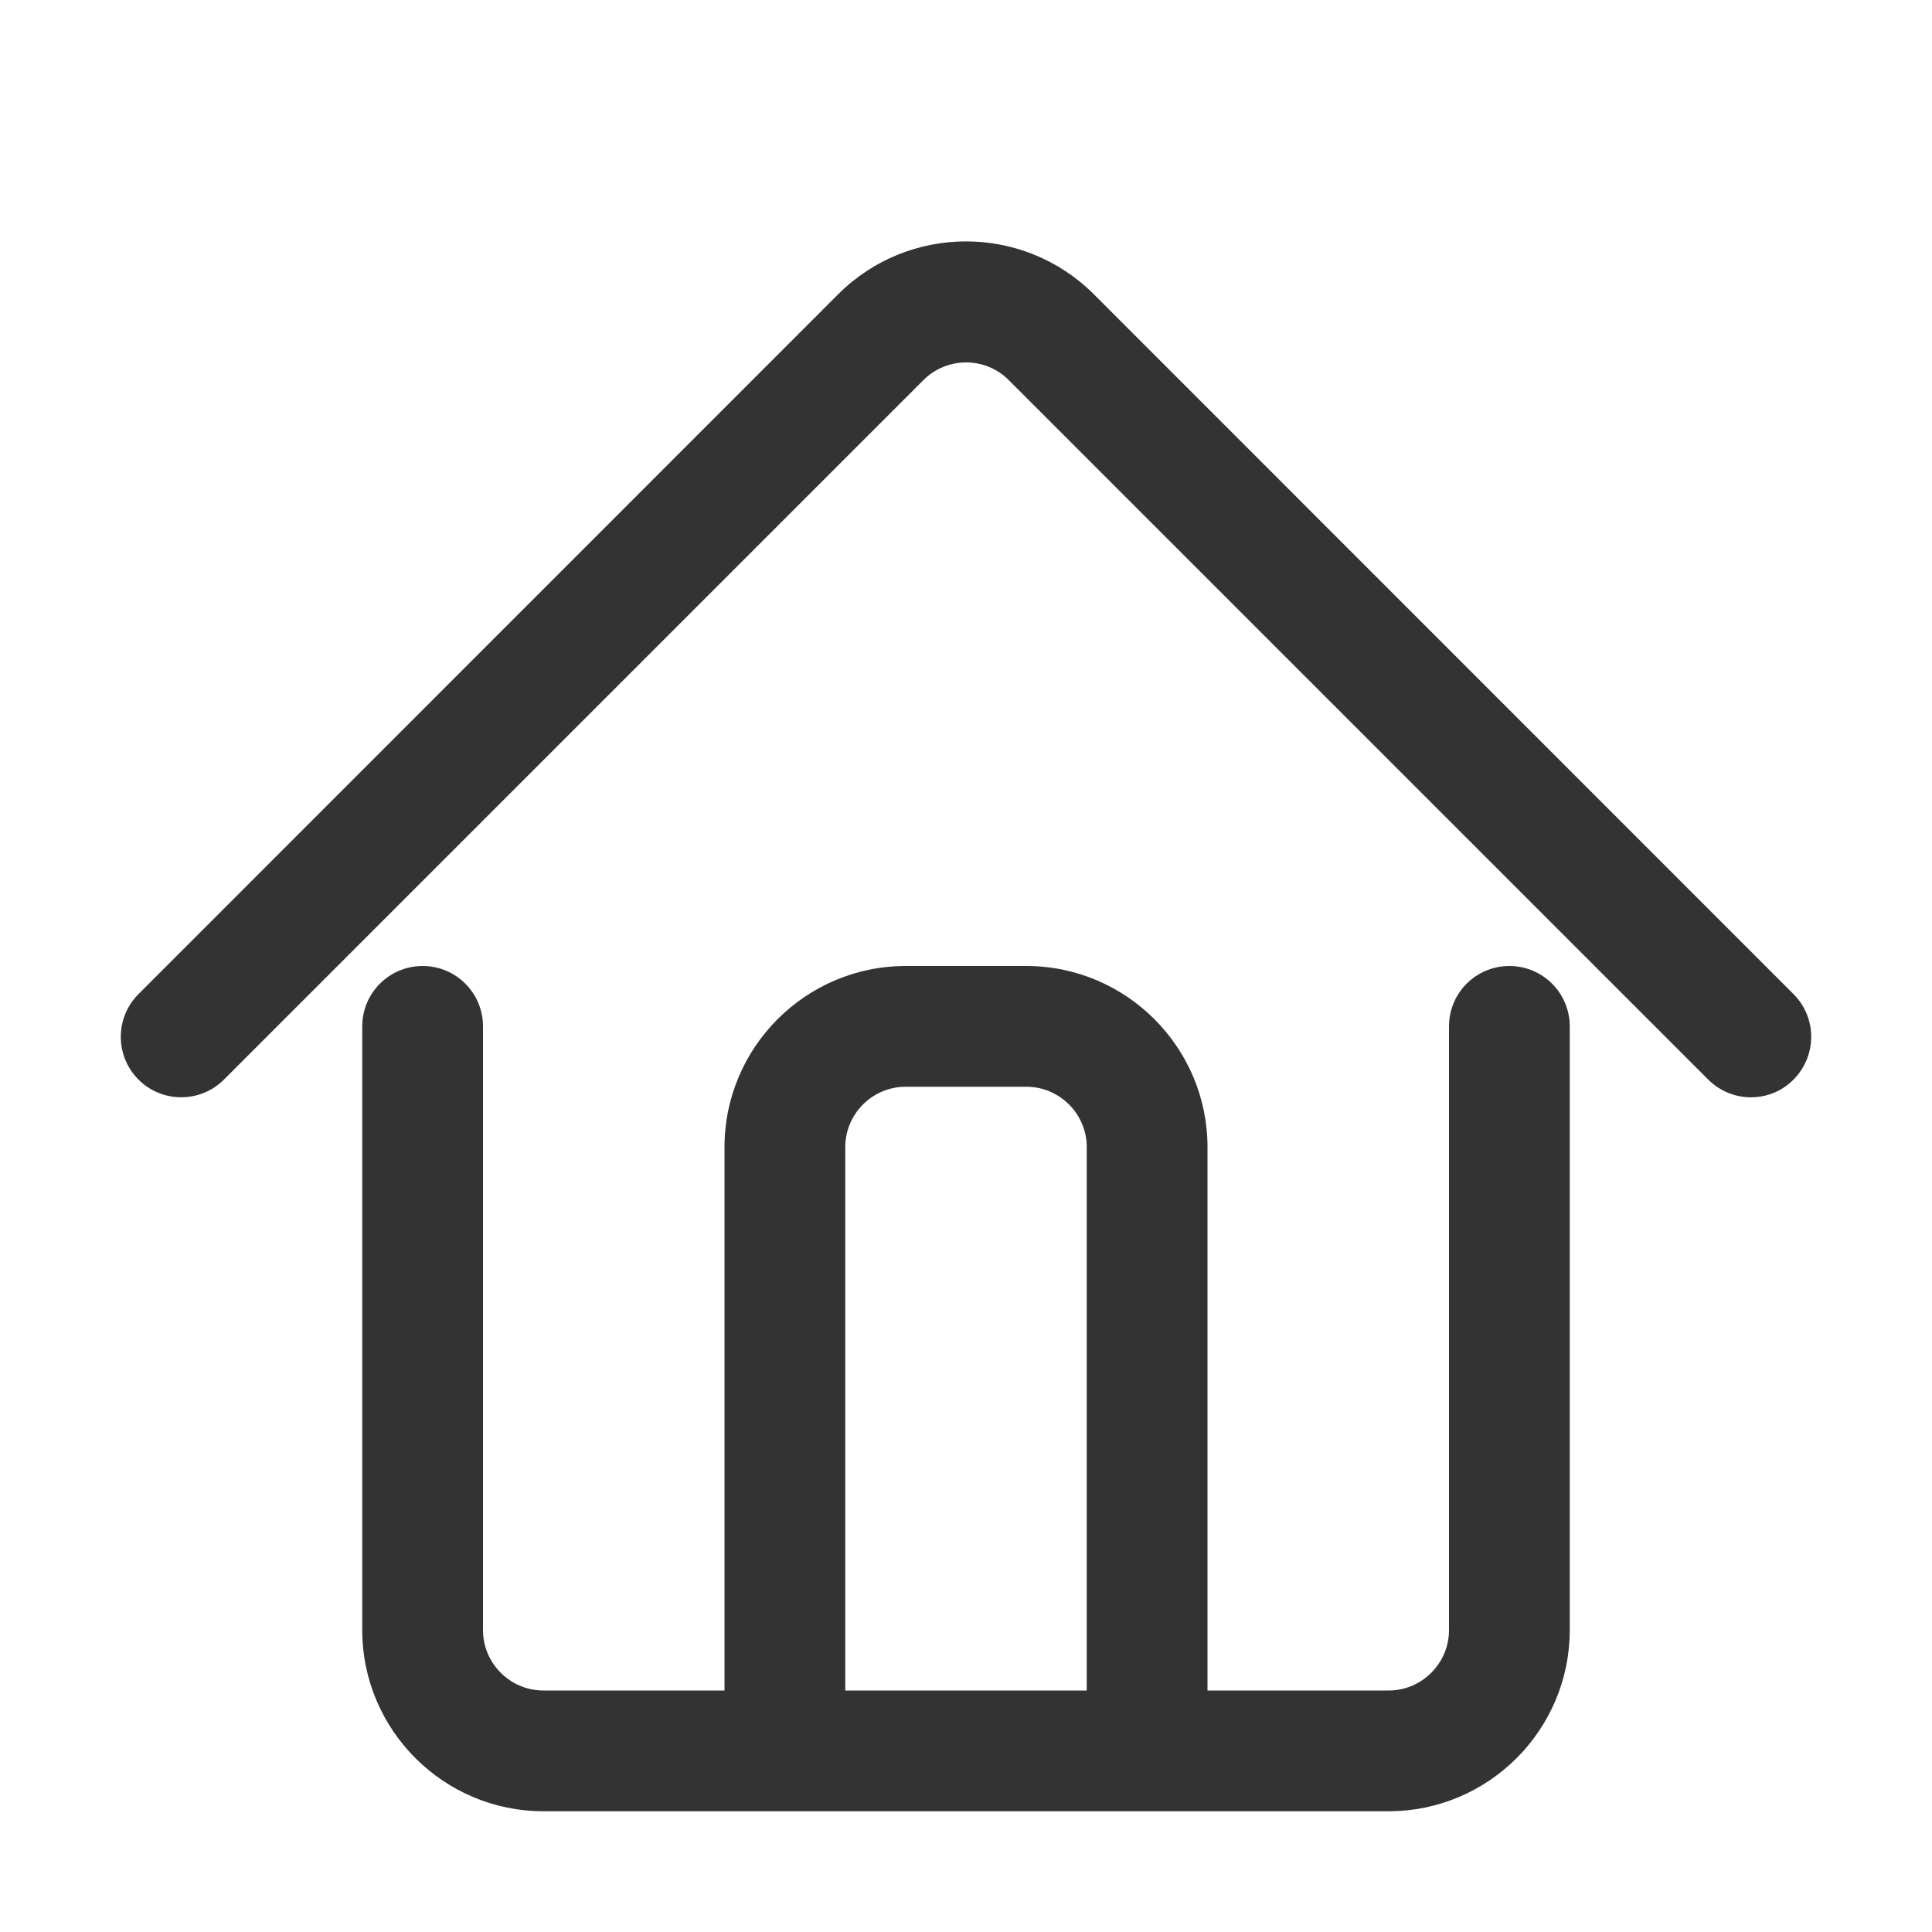
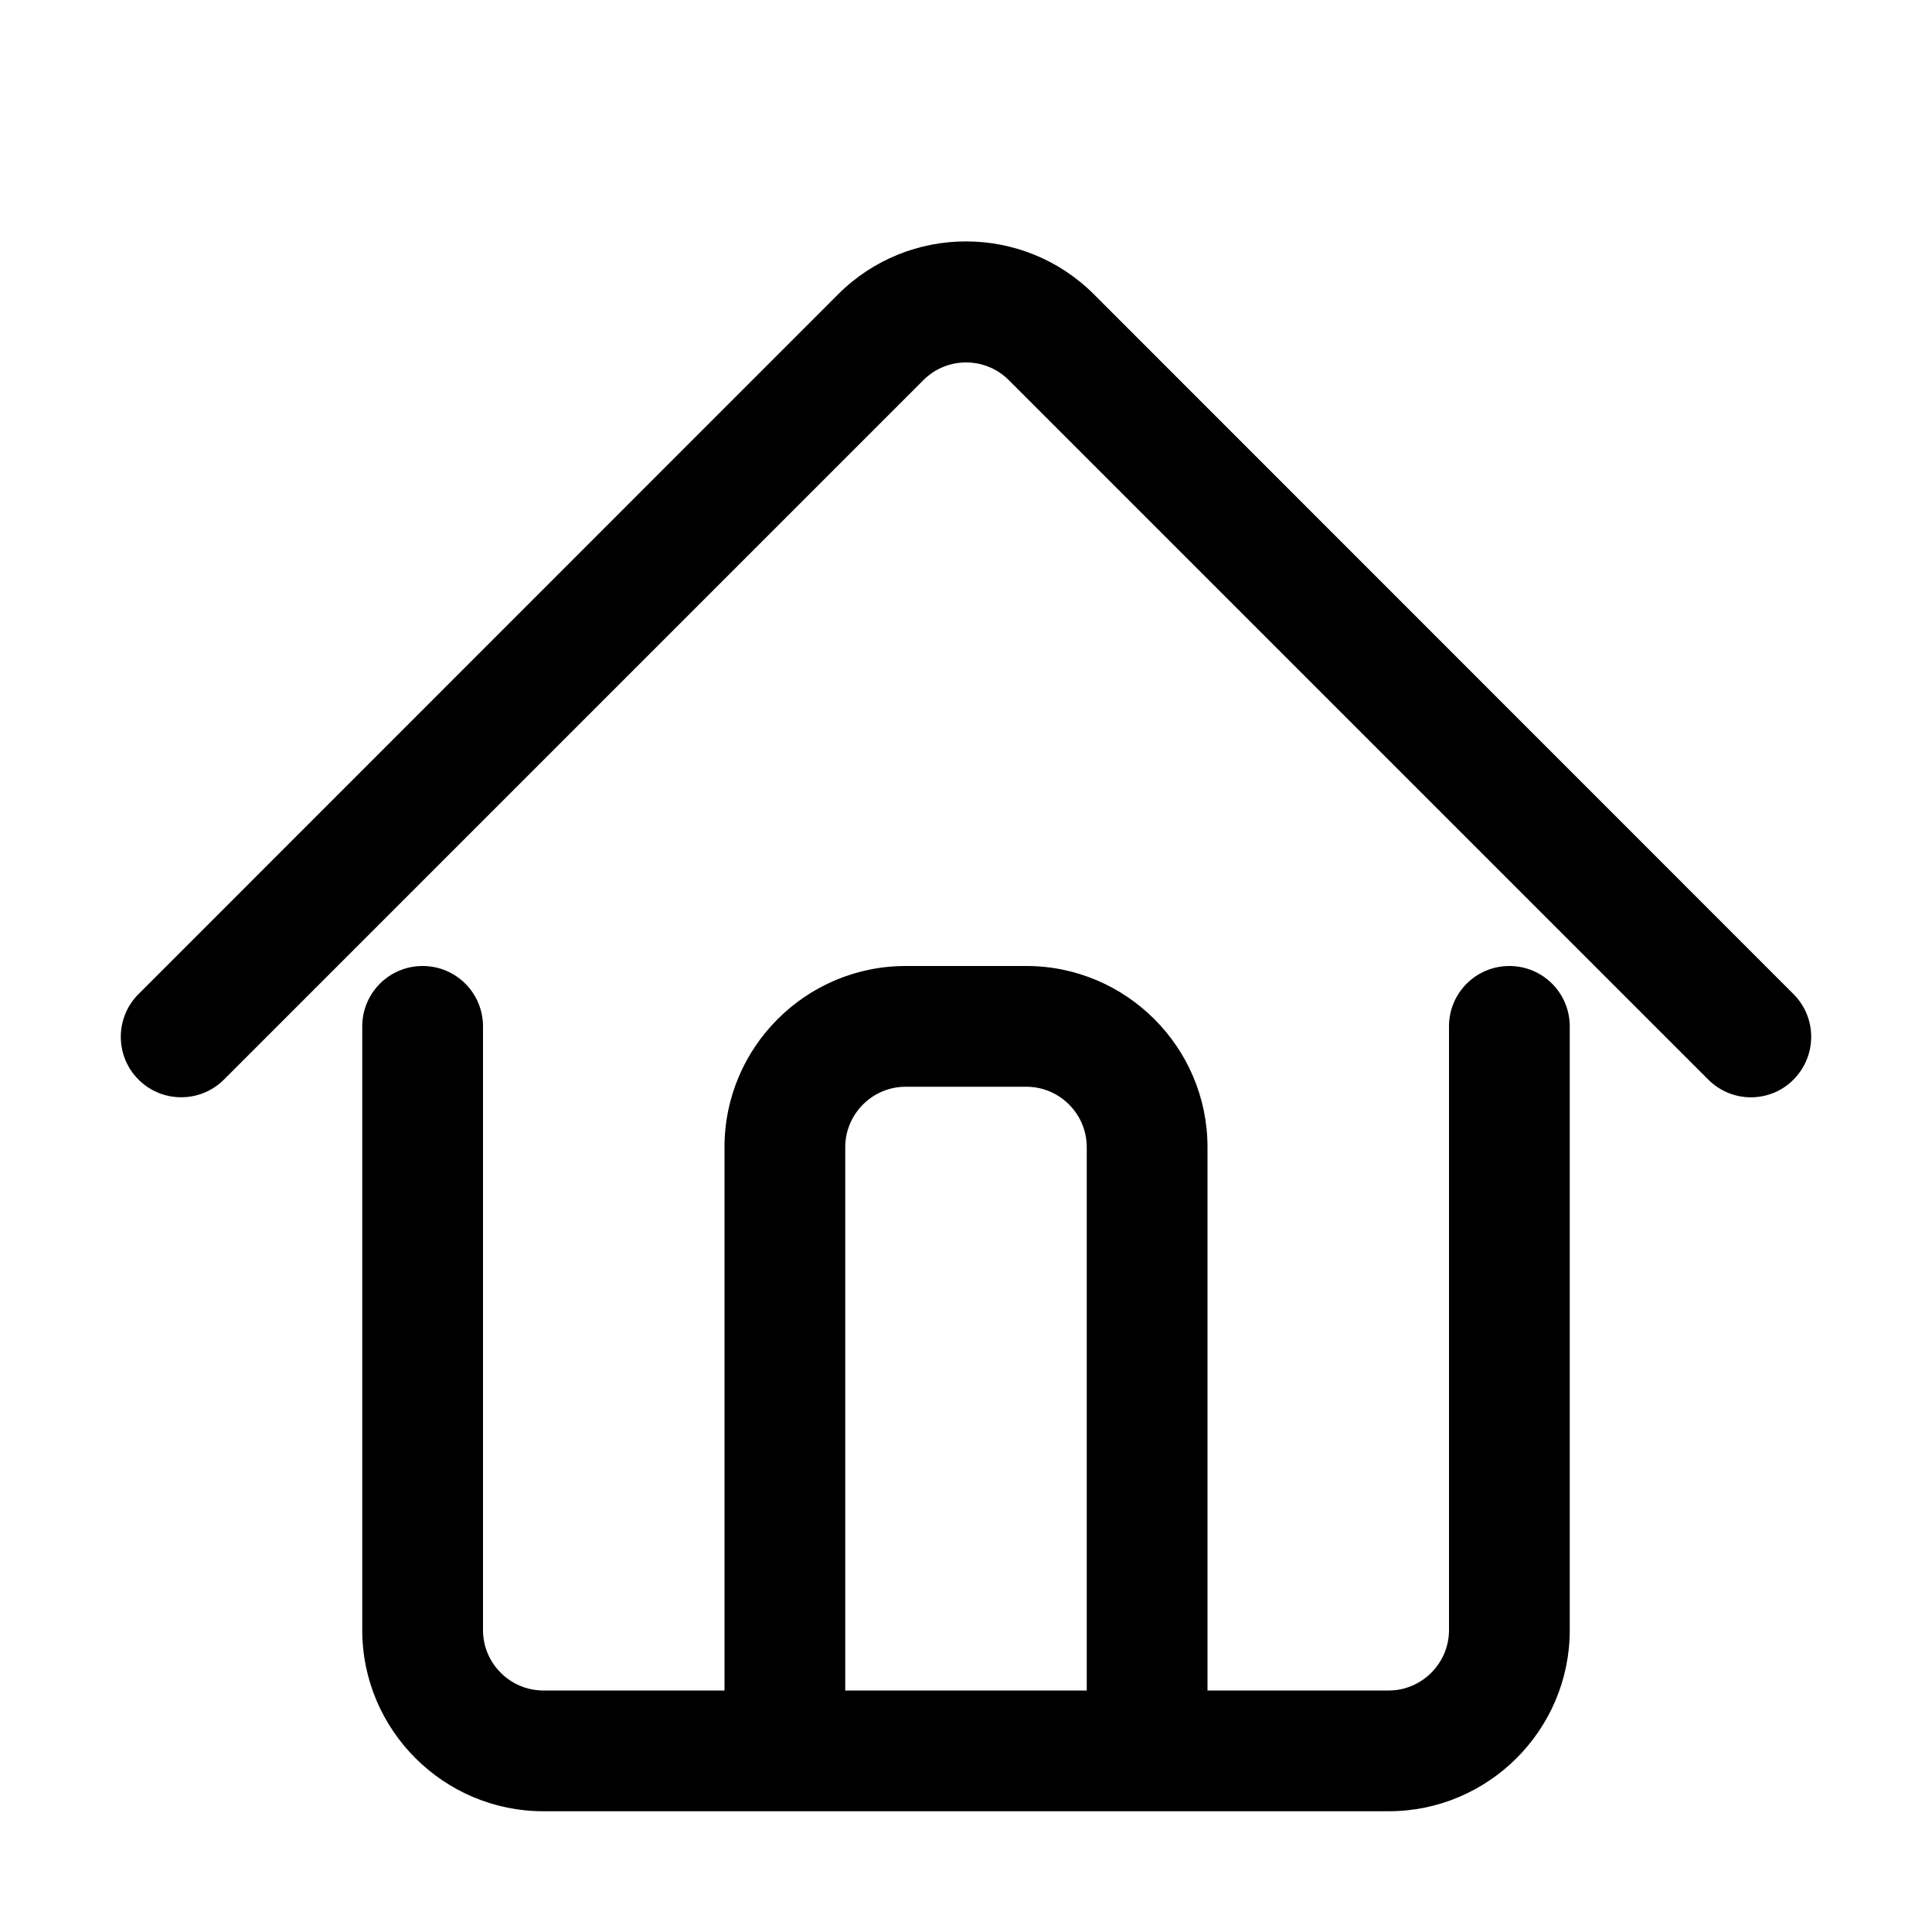
<svg xmlns="http://www.w3.org/2000/svg" class="icon" width="200px" height="200.00px" viewBox="0 0 1024 1024" version="1.1">
-   <path fill="#333333" d="M950.6 526.9L579.8 156c-37.4-37.4-98.2-37.4-135.6 0L73.4 526.9c-12.5 12.5-12.5 32.8 0 45.3s32.8 12.5 45.3 0l370.8-370.8c12.4-12.4 32.7-12.4 45.1 0l370.8 370.8c6.2 6.2 14.4 9.4 22.6 9.4s16.4-3.1 22.6-9.4c12.5-12.6 12.5-32.8 0-45.3zM800 512c-17.7 0-32 14.3-32 32v320c0 17.6-14.4 32-32 32h-96V608c0-52.9-43.1-96-96-96h-64c-52.9 0-96 43.1-96 96v288h-96c-17.6 0-32-14.4-32-32V544c0-17.7-14.3-32-32-32s-32 14.3-32 32v320c0 52.9 43.1 96 96 96h448c52.9 0 96-43.1 96-96V544c0-17.7-14.3-32-32-32zM448 896V608c0-17.6 14.4-32 32-32h64c17.6 0 32 14.4 32 32v288H448z" />
+   <path fill="currentColor" d="M950.6 526.9L579.8 156c-37.4-37.4-98.2-37.4-135.6 0L73.4 526.9c-12.5 12.5-12.5 32.8 0 45.3s32.8 12.5 45.3 0l370.8-370.8c12.4-12.4 32.7-12.4 45.1 0l370.8 370.8c6.2 6.2 14.4 9.4 22.6 9.4s16.4-3.1 22.6-9.4c12.5-12.6 12.5-32.8 0-45.3zM800 512c-17.7 0-32 14.3-32 32v320c0 17.6-14.4 32-32 32h-96V608c0-52.9-43.1-96-96-96h-64c-52.9 0-96 43.1-96 96v288h-96c-17.6 0-32-14.4-32-32V544c0-17.7-14.3-32-32-32s-32 14.3-32 32v320c0 52.9 43.1 96 96 96h448c52.9 0 96-43.1 96-96V544c0-17.7-14.3-32-32-32zM448 896V608c0-17.6 14.4-32 32-32h64c17.6 0 32 14.4 32 32v288H448z" />
</svg>
